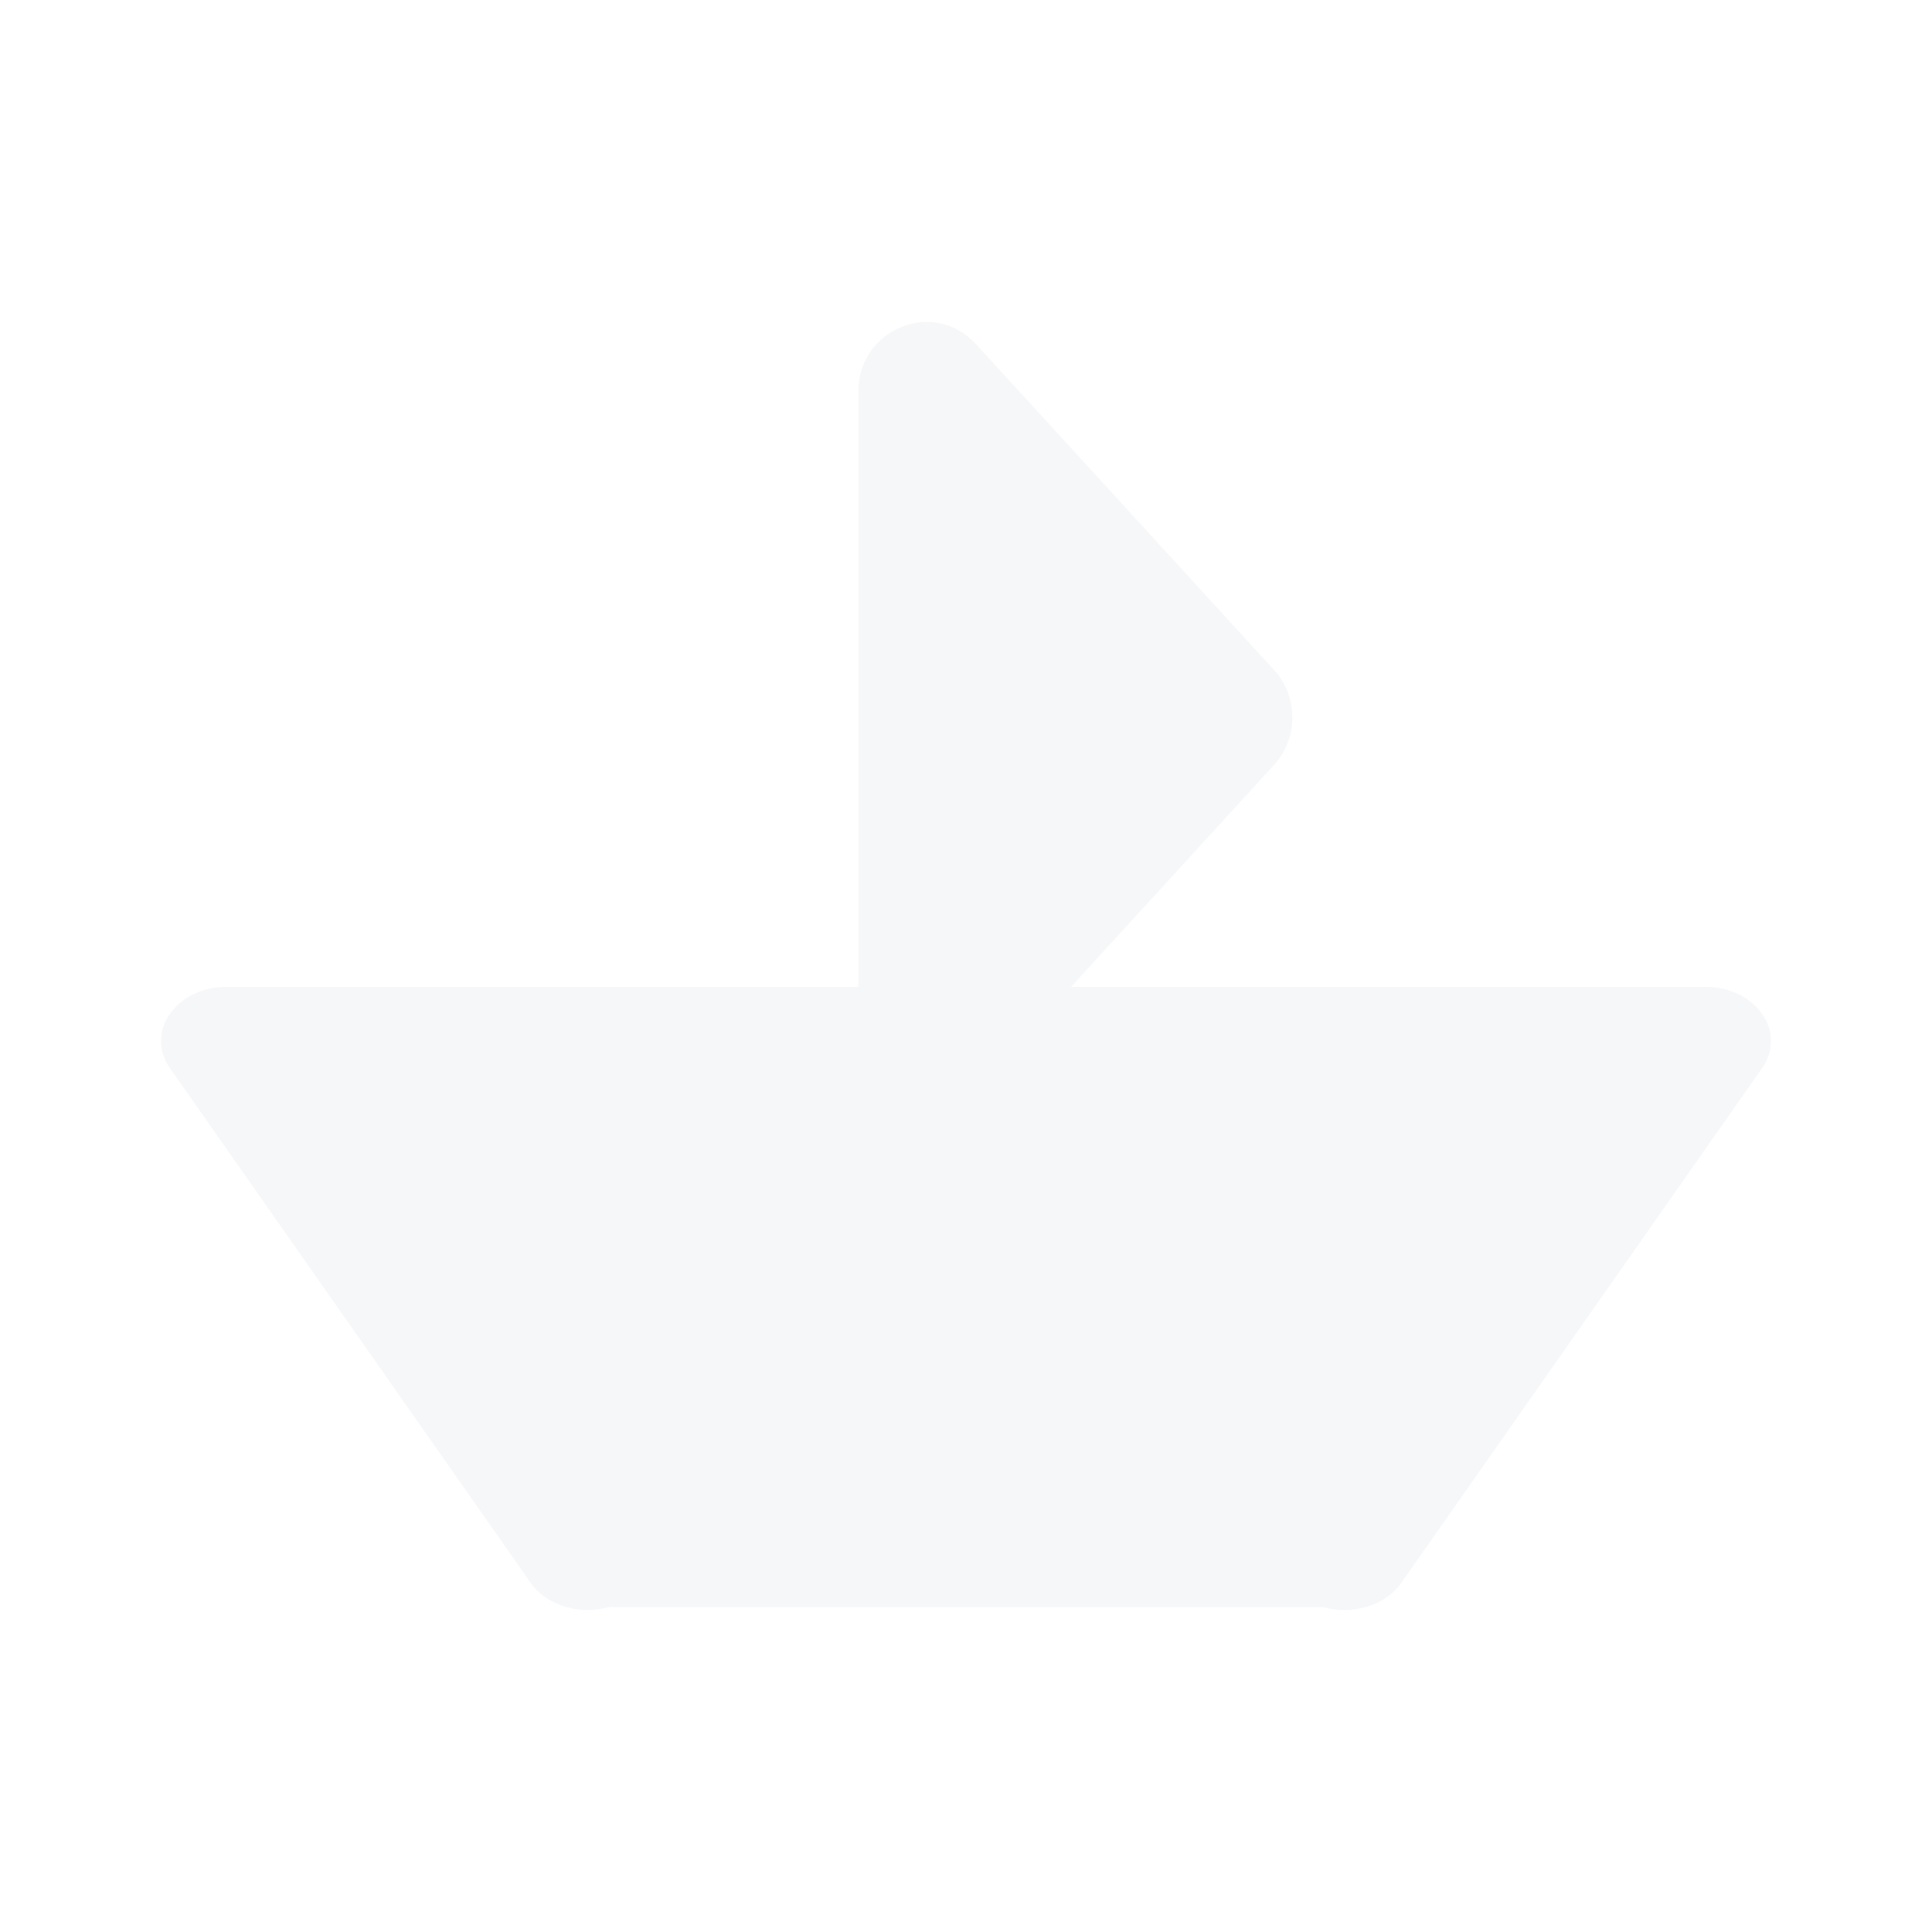
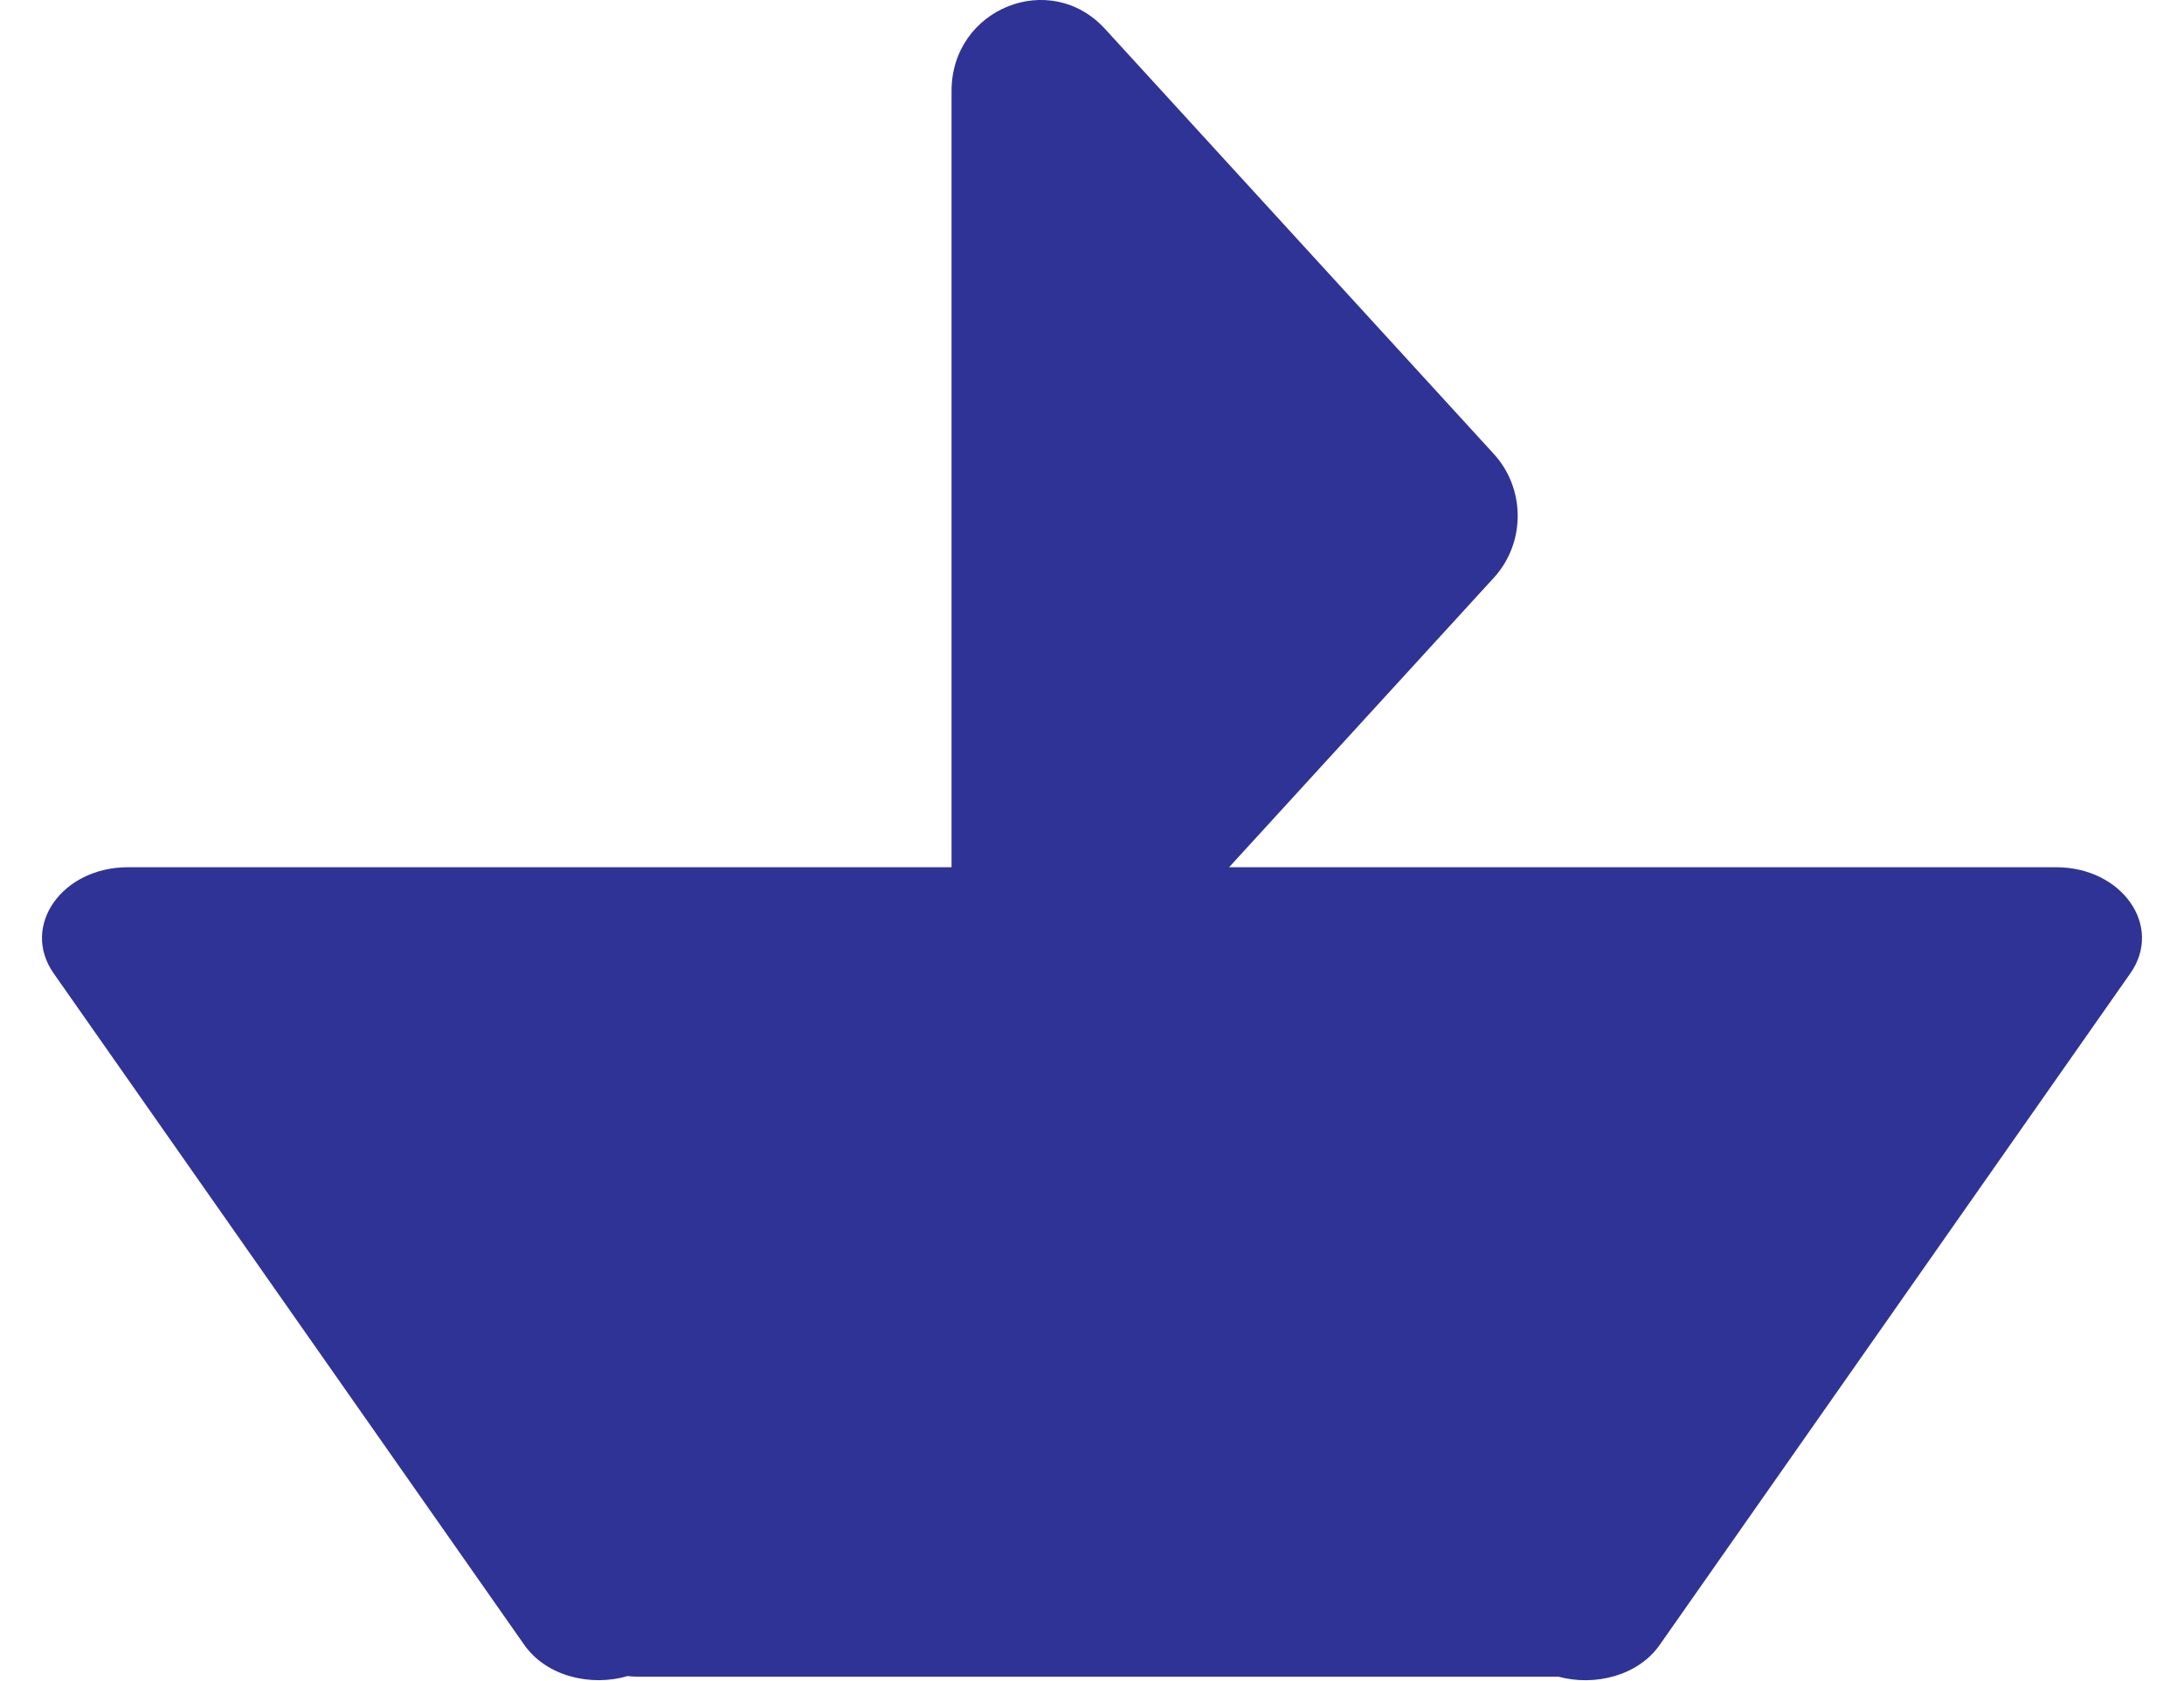
- <svg xmlns="http://www.w3.org/2000/svg" width="30" height="30" viewBox="0 0 30 30" fill="none">
-   <path fill-rule="evenodd" clip-rule="evenodd" d="M19.783 11.878C20.163 11.463 20.163 10.818 19.783 10.403L15.155 5.344C14.501 4.629 13.328 5.103 13.328 6.082V15.323H3.523C2.737 15.323 2.245 16.024 2.638 16.585L8.241 24.579C8.505 24.955 9.033 25.079 9.472 24.951C9.514 24.956 9.557 24.958 9.601 24.958H20.552C20.985 25.075 21.5 24.949 21.759 24.579L27.362 16.585C27.755 16.024 27.263 15.323 26.477 15.323H16.632L19.783 11.878Z" fill="#F6F7F9" />
+ <svg xmlns="http://www.w3.org/2000/svg" width="26" height="20" viewBox="0 0 26 20" fill="none">
+   <path fill-rule="evenodd" clip-rule="evenodd" d="M17.783 6.878C18.163 6.463 18.163 5.818 17.783 5.403L13.155 0.344C12.501 -0.371 11.328 0.102 11.328 1.082V10.323H1.523C0.737 10.323 0.245 11.024 0.638 11.585L6.241 19.579C6.505 19.955 7.033 20.079 7.472 19.951C7.514 19.956 7.557 19.958 7.601 19.958H18.552C18.985 20.075 19.5 19.949 19.759 19.579L25.362 11.585C25.755 11.024 25.263 10.323 24.477 10.323H14.632L17.783 6.878Z" fill="#2F3396" />
</svg>
